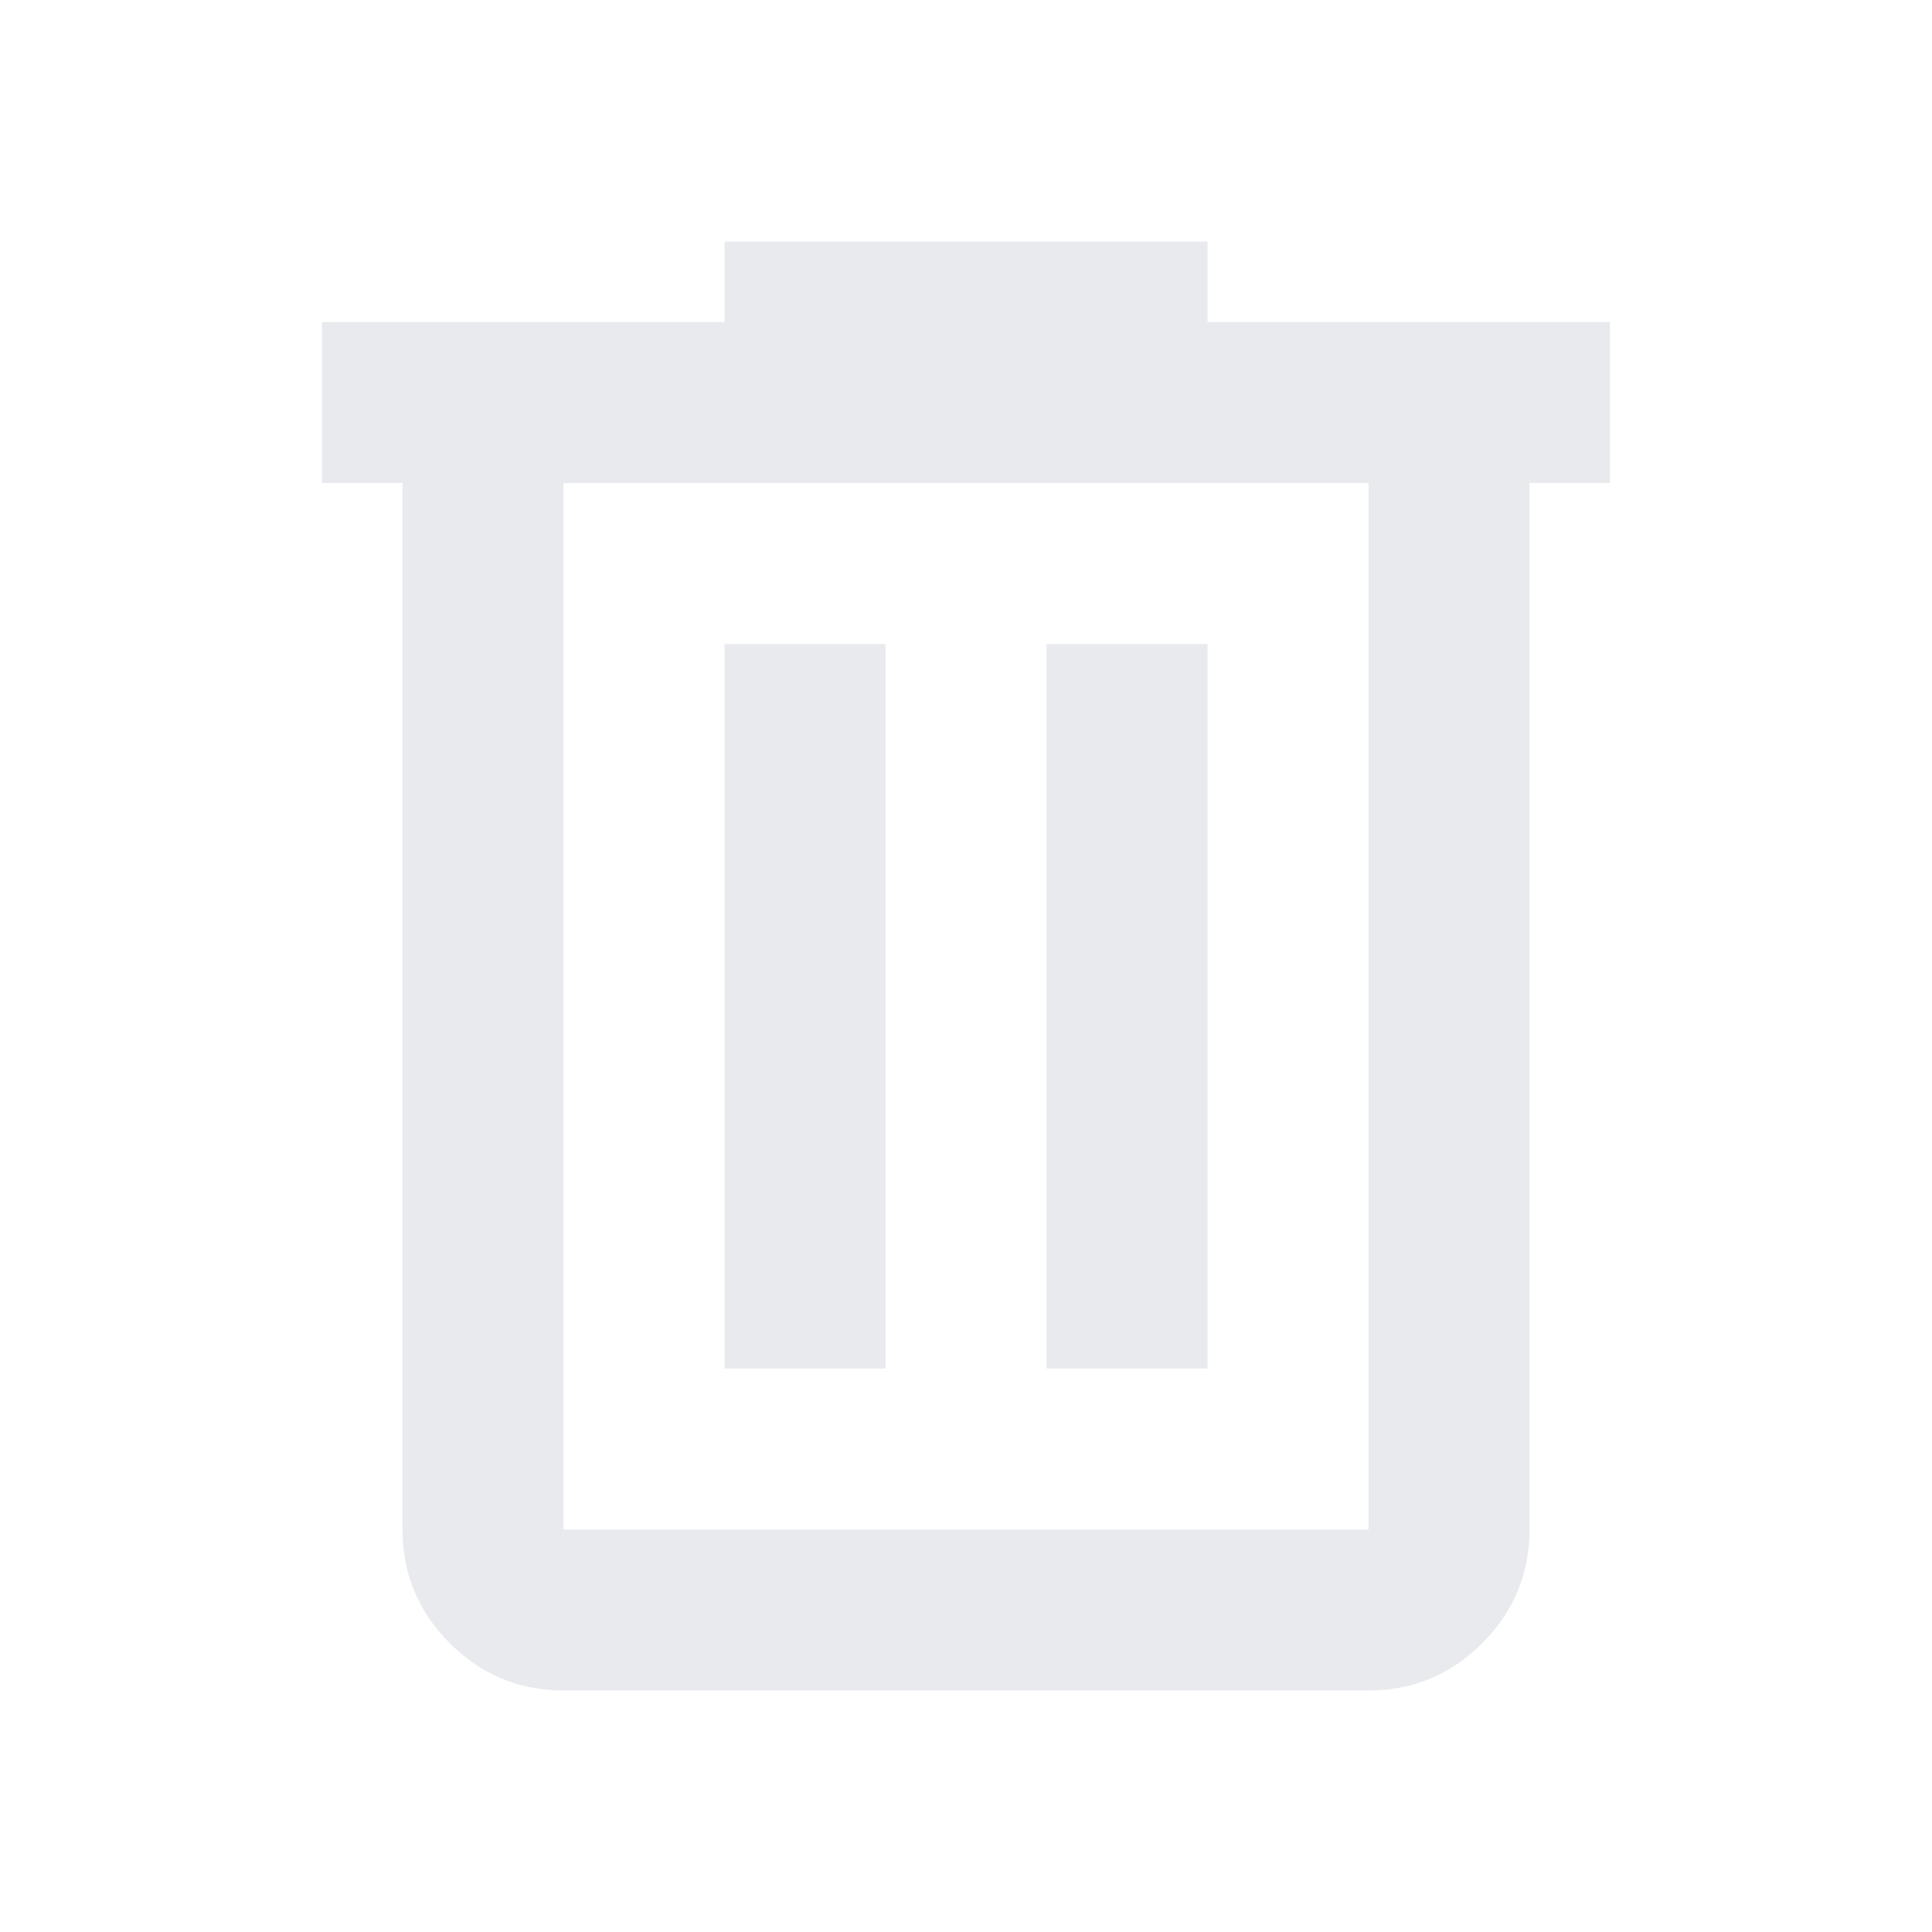
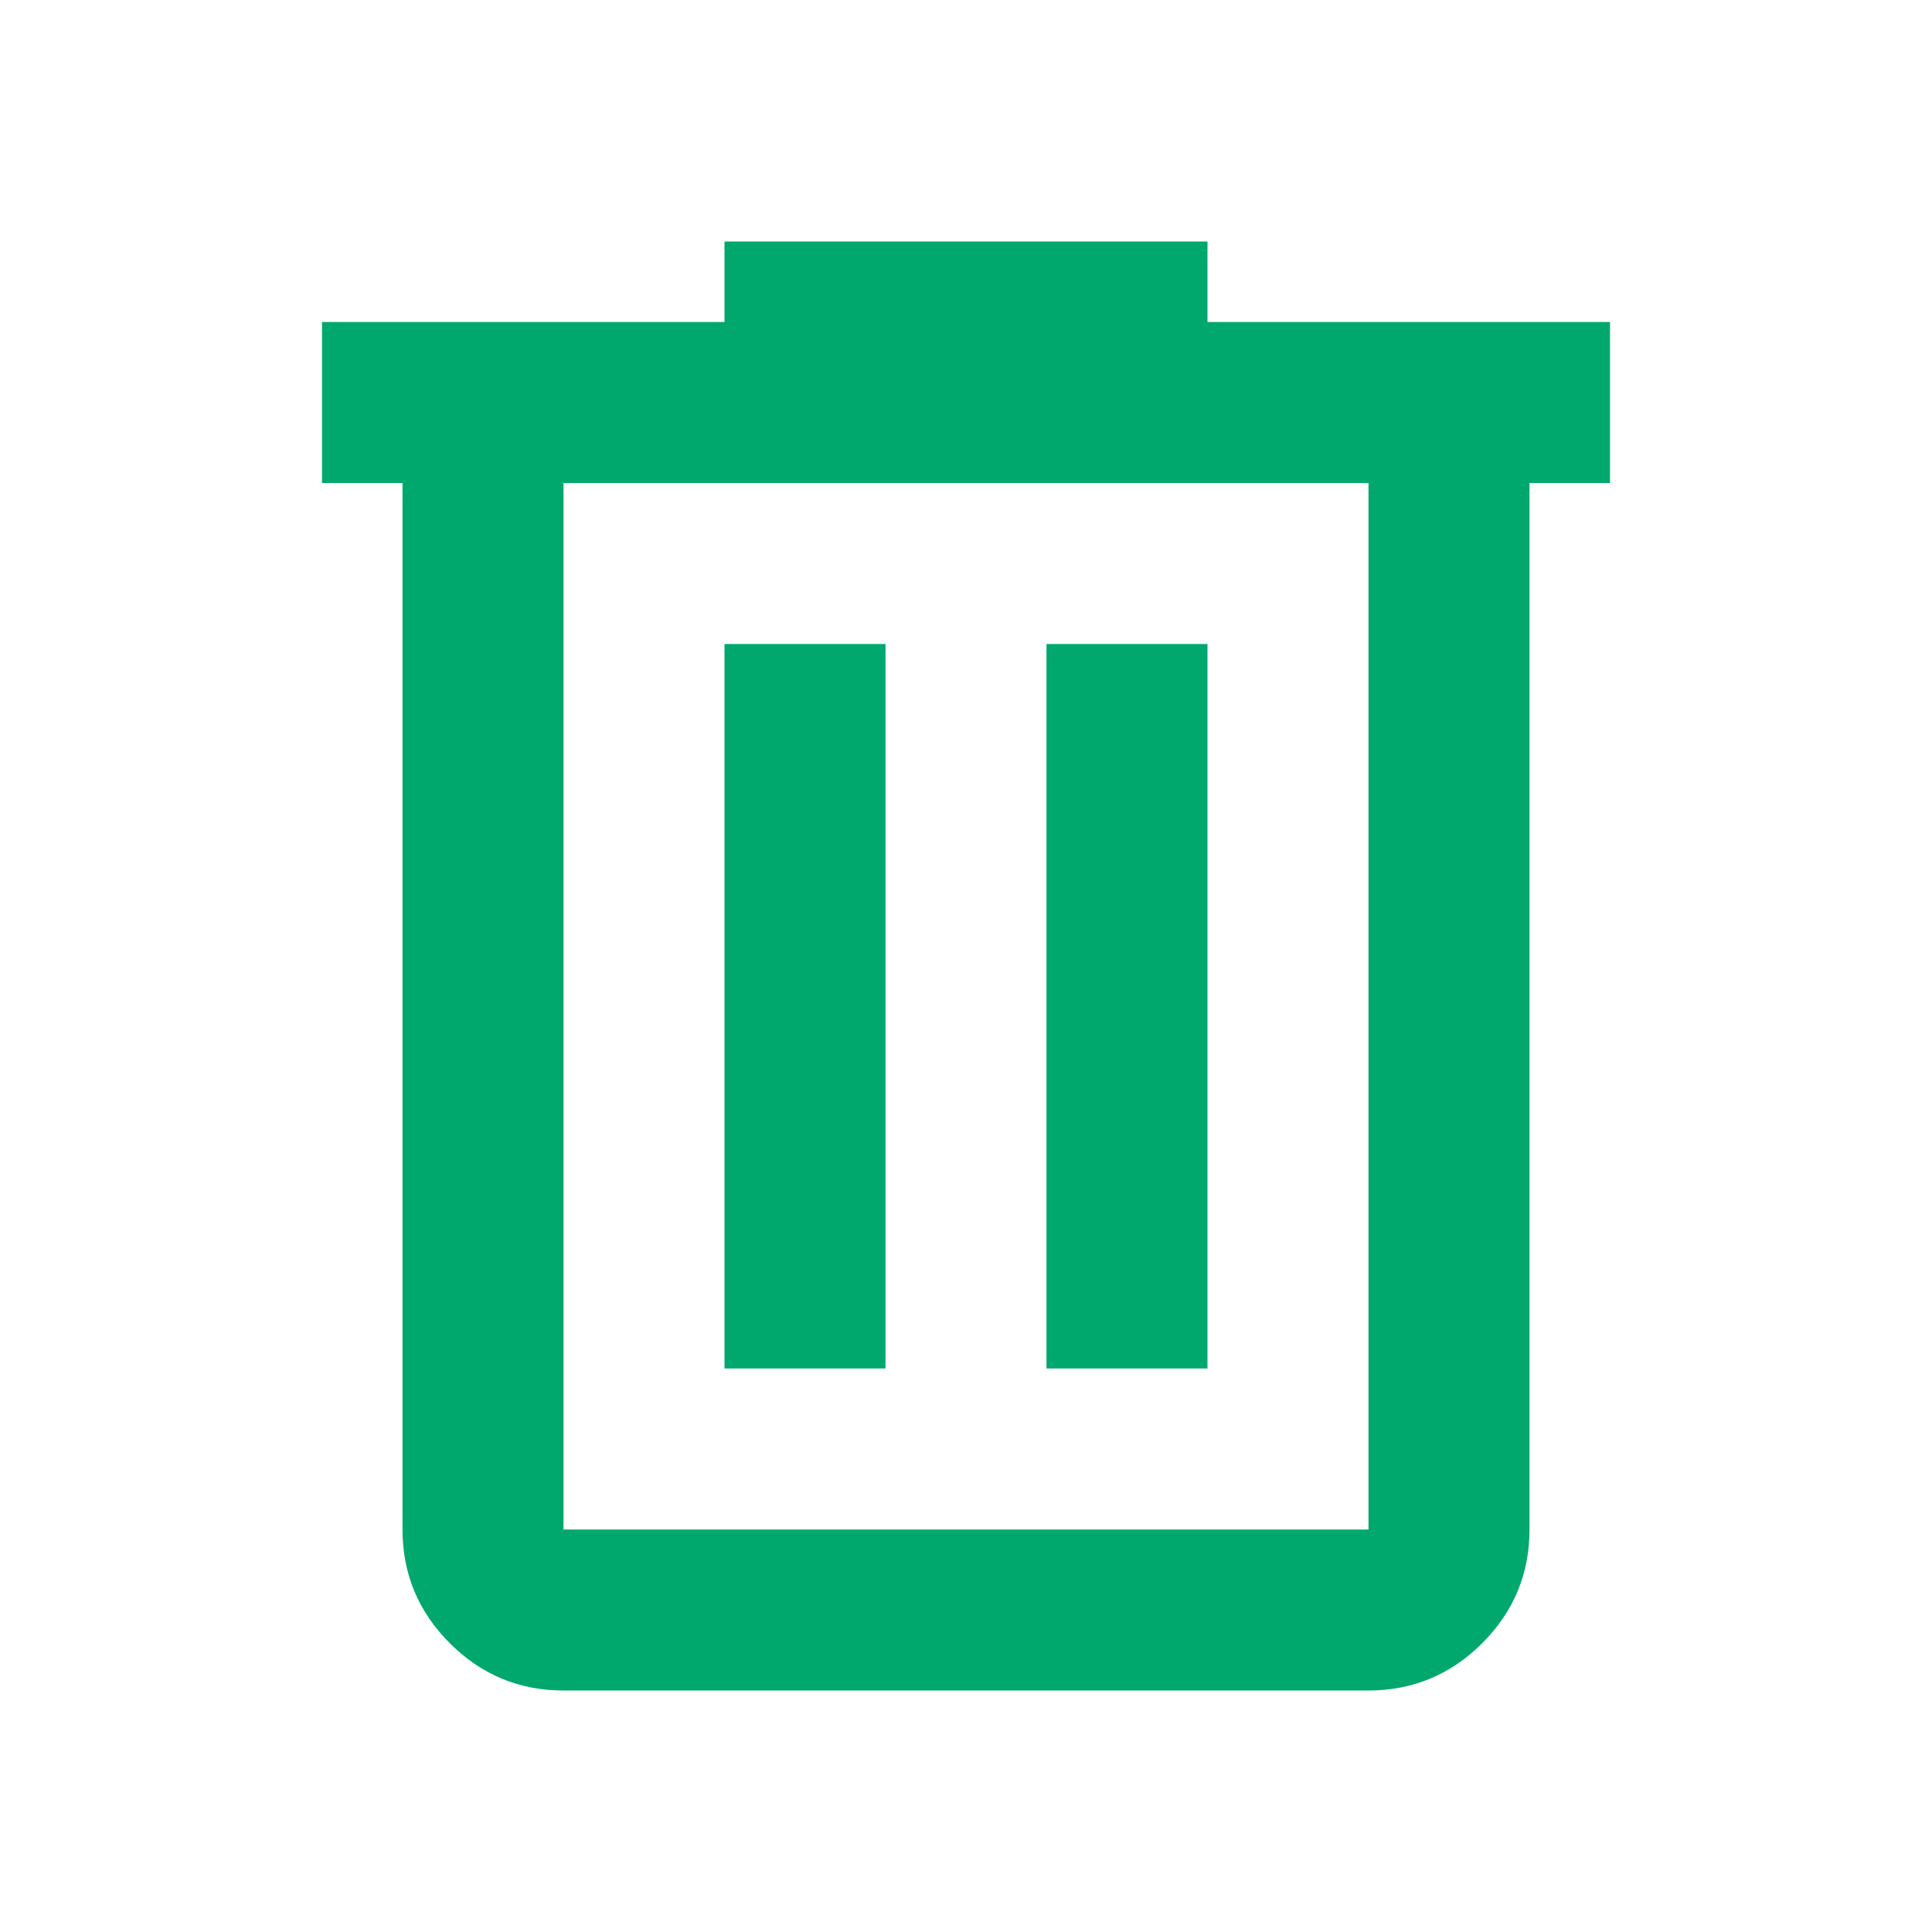
- <svg xmlns="http://www.w3.org/2000/svg" height="24px" viewBox="0 -960 960 960" width="24px" fill="#e8eaed">
+ <svg xmlns="http://www.w3.org/2000/svg" height="24px" viewBox="0 -960 960 960" width="24px" fill="#00a86d">
  <path d="M280-120q-33 0-56.5-23.5T200-200v-520h-40v-80h200v-40h240v40h200v80h-40v520q0 33-23.5 56.5T680-120H280Zm400-600H280v520h400v-520ZM360-280h80v-360h-80v360Zm160 0h80v-360h-80v360ZM280-720v520-520Z" />
</svg>
